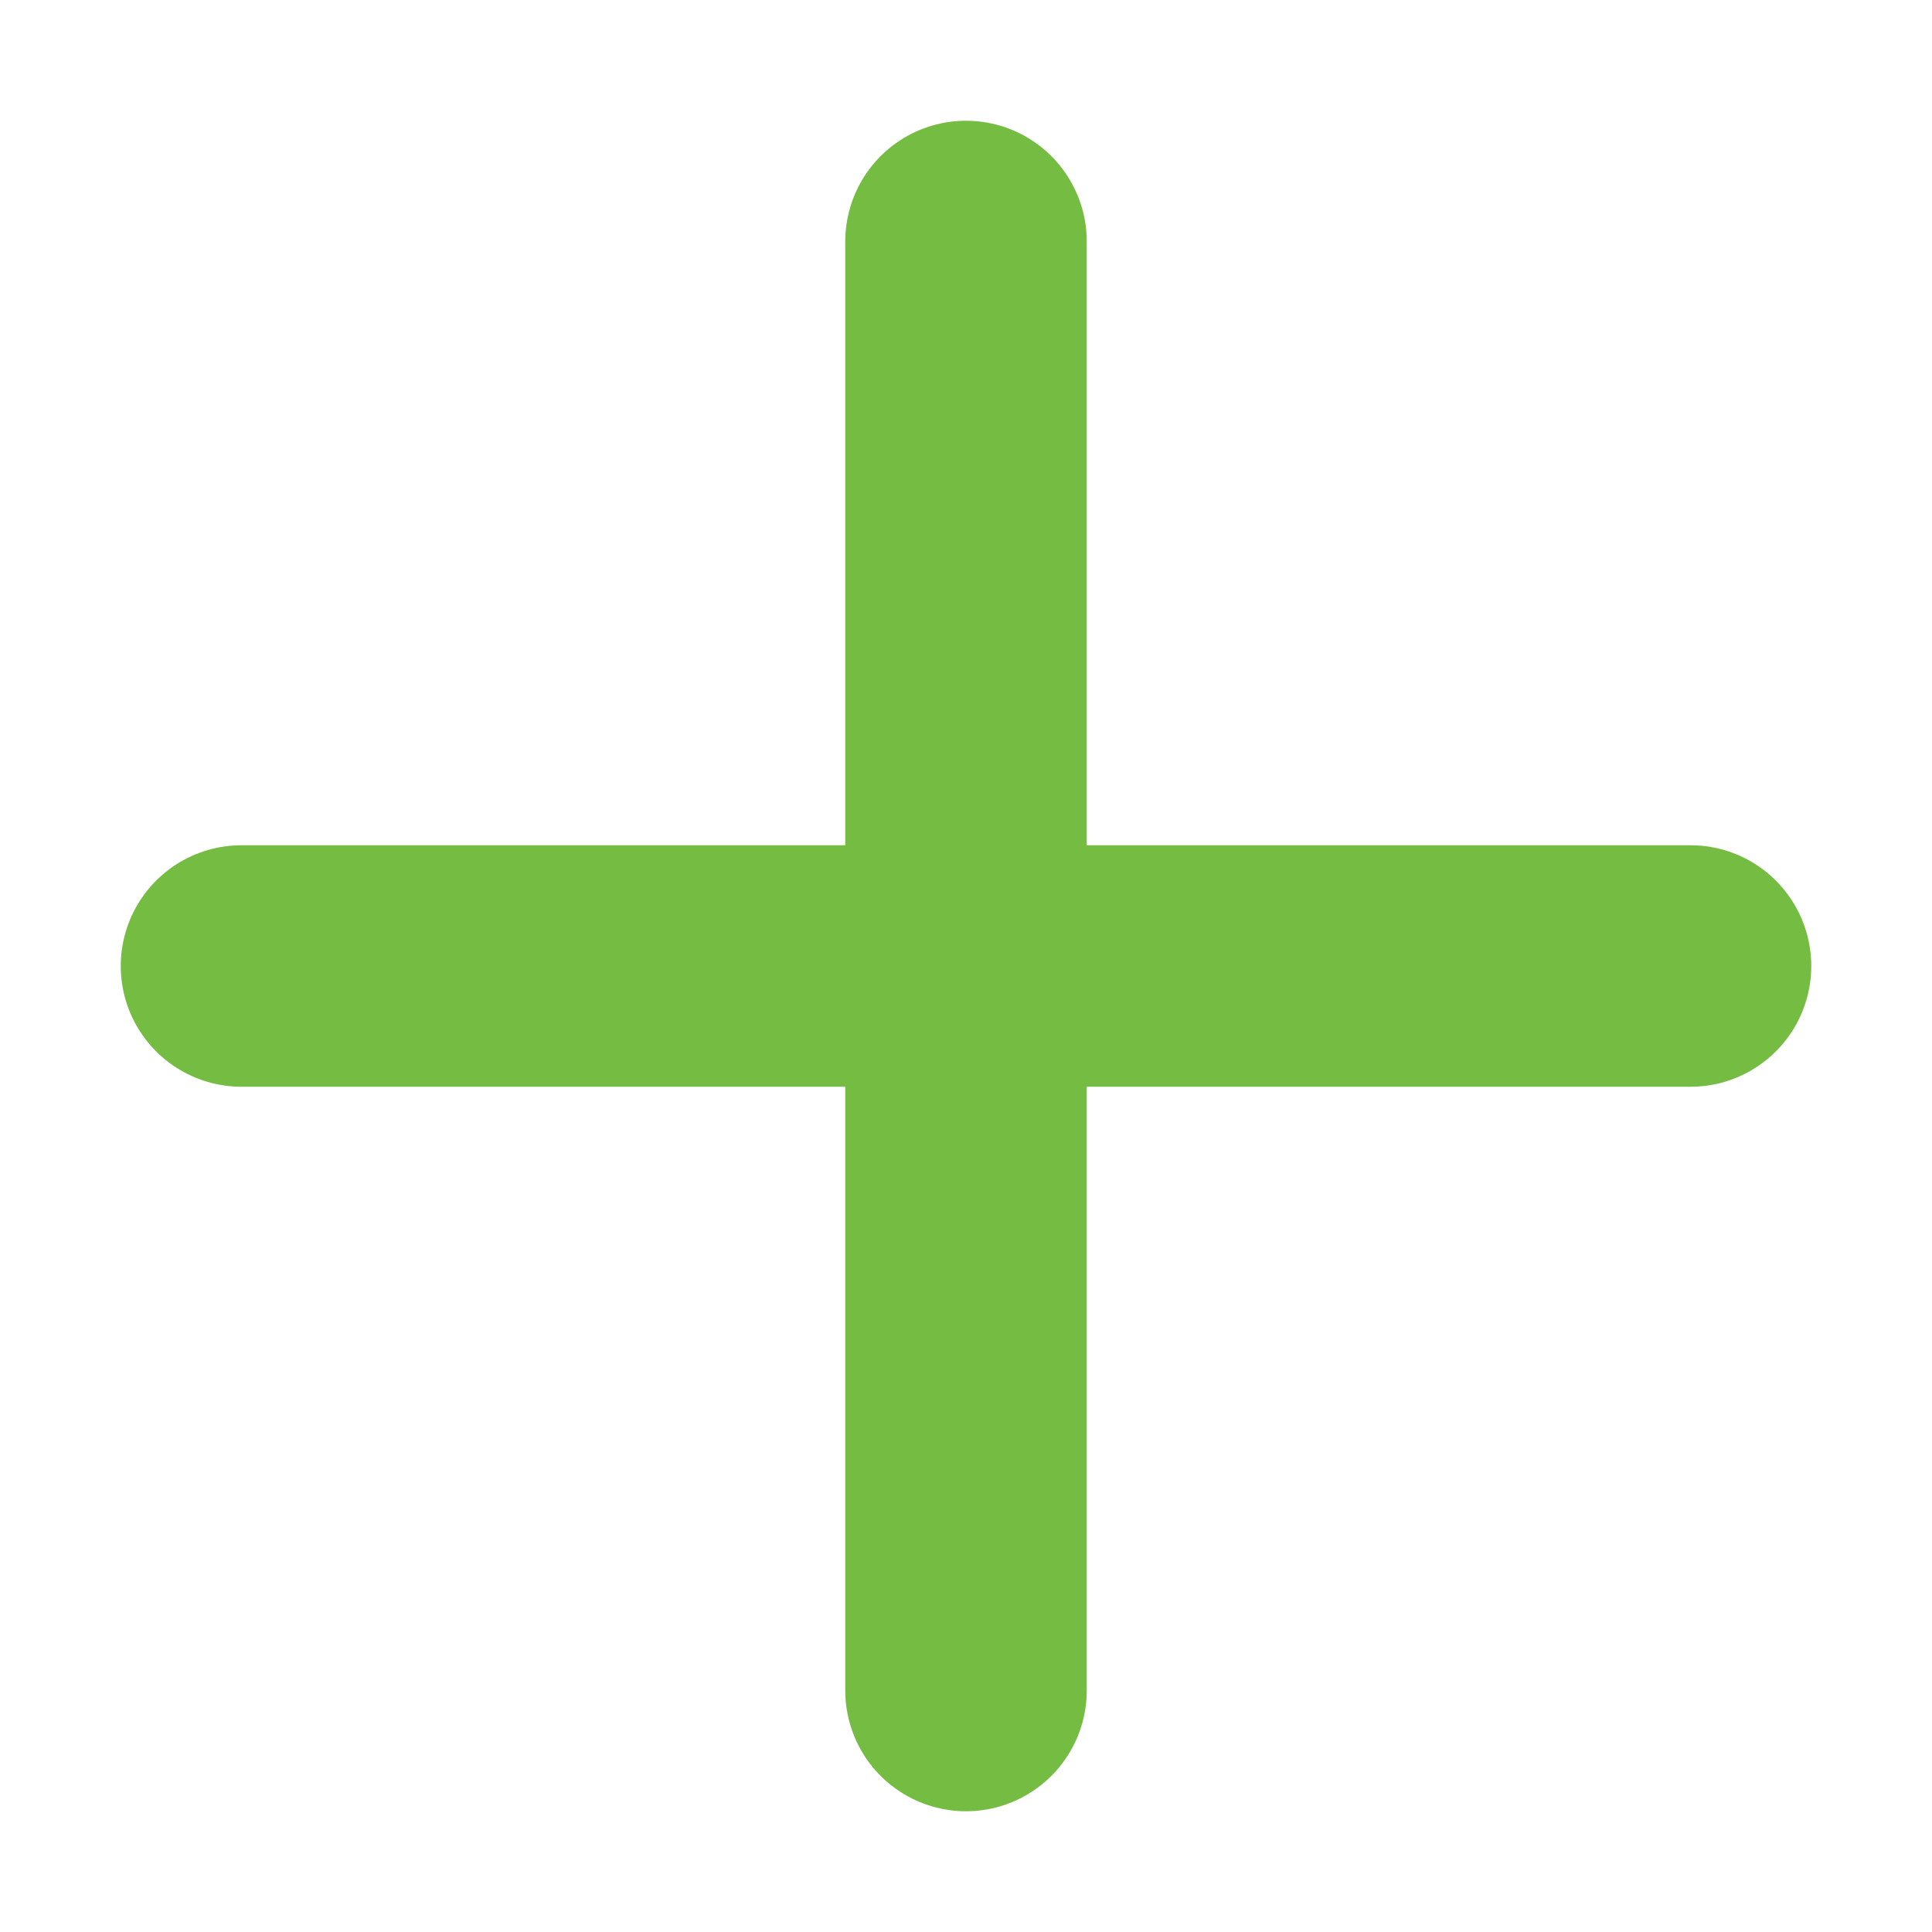
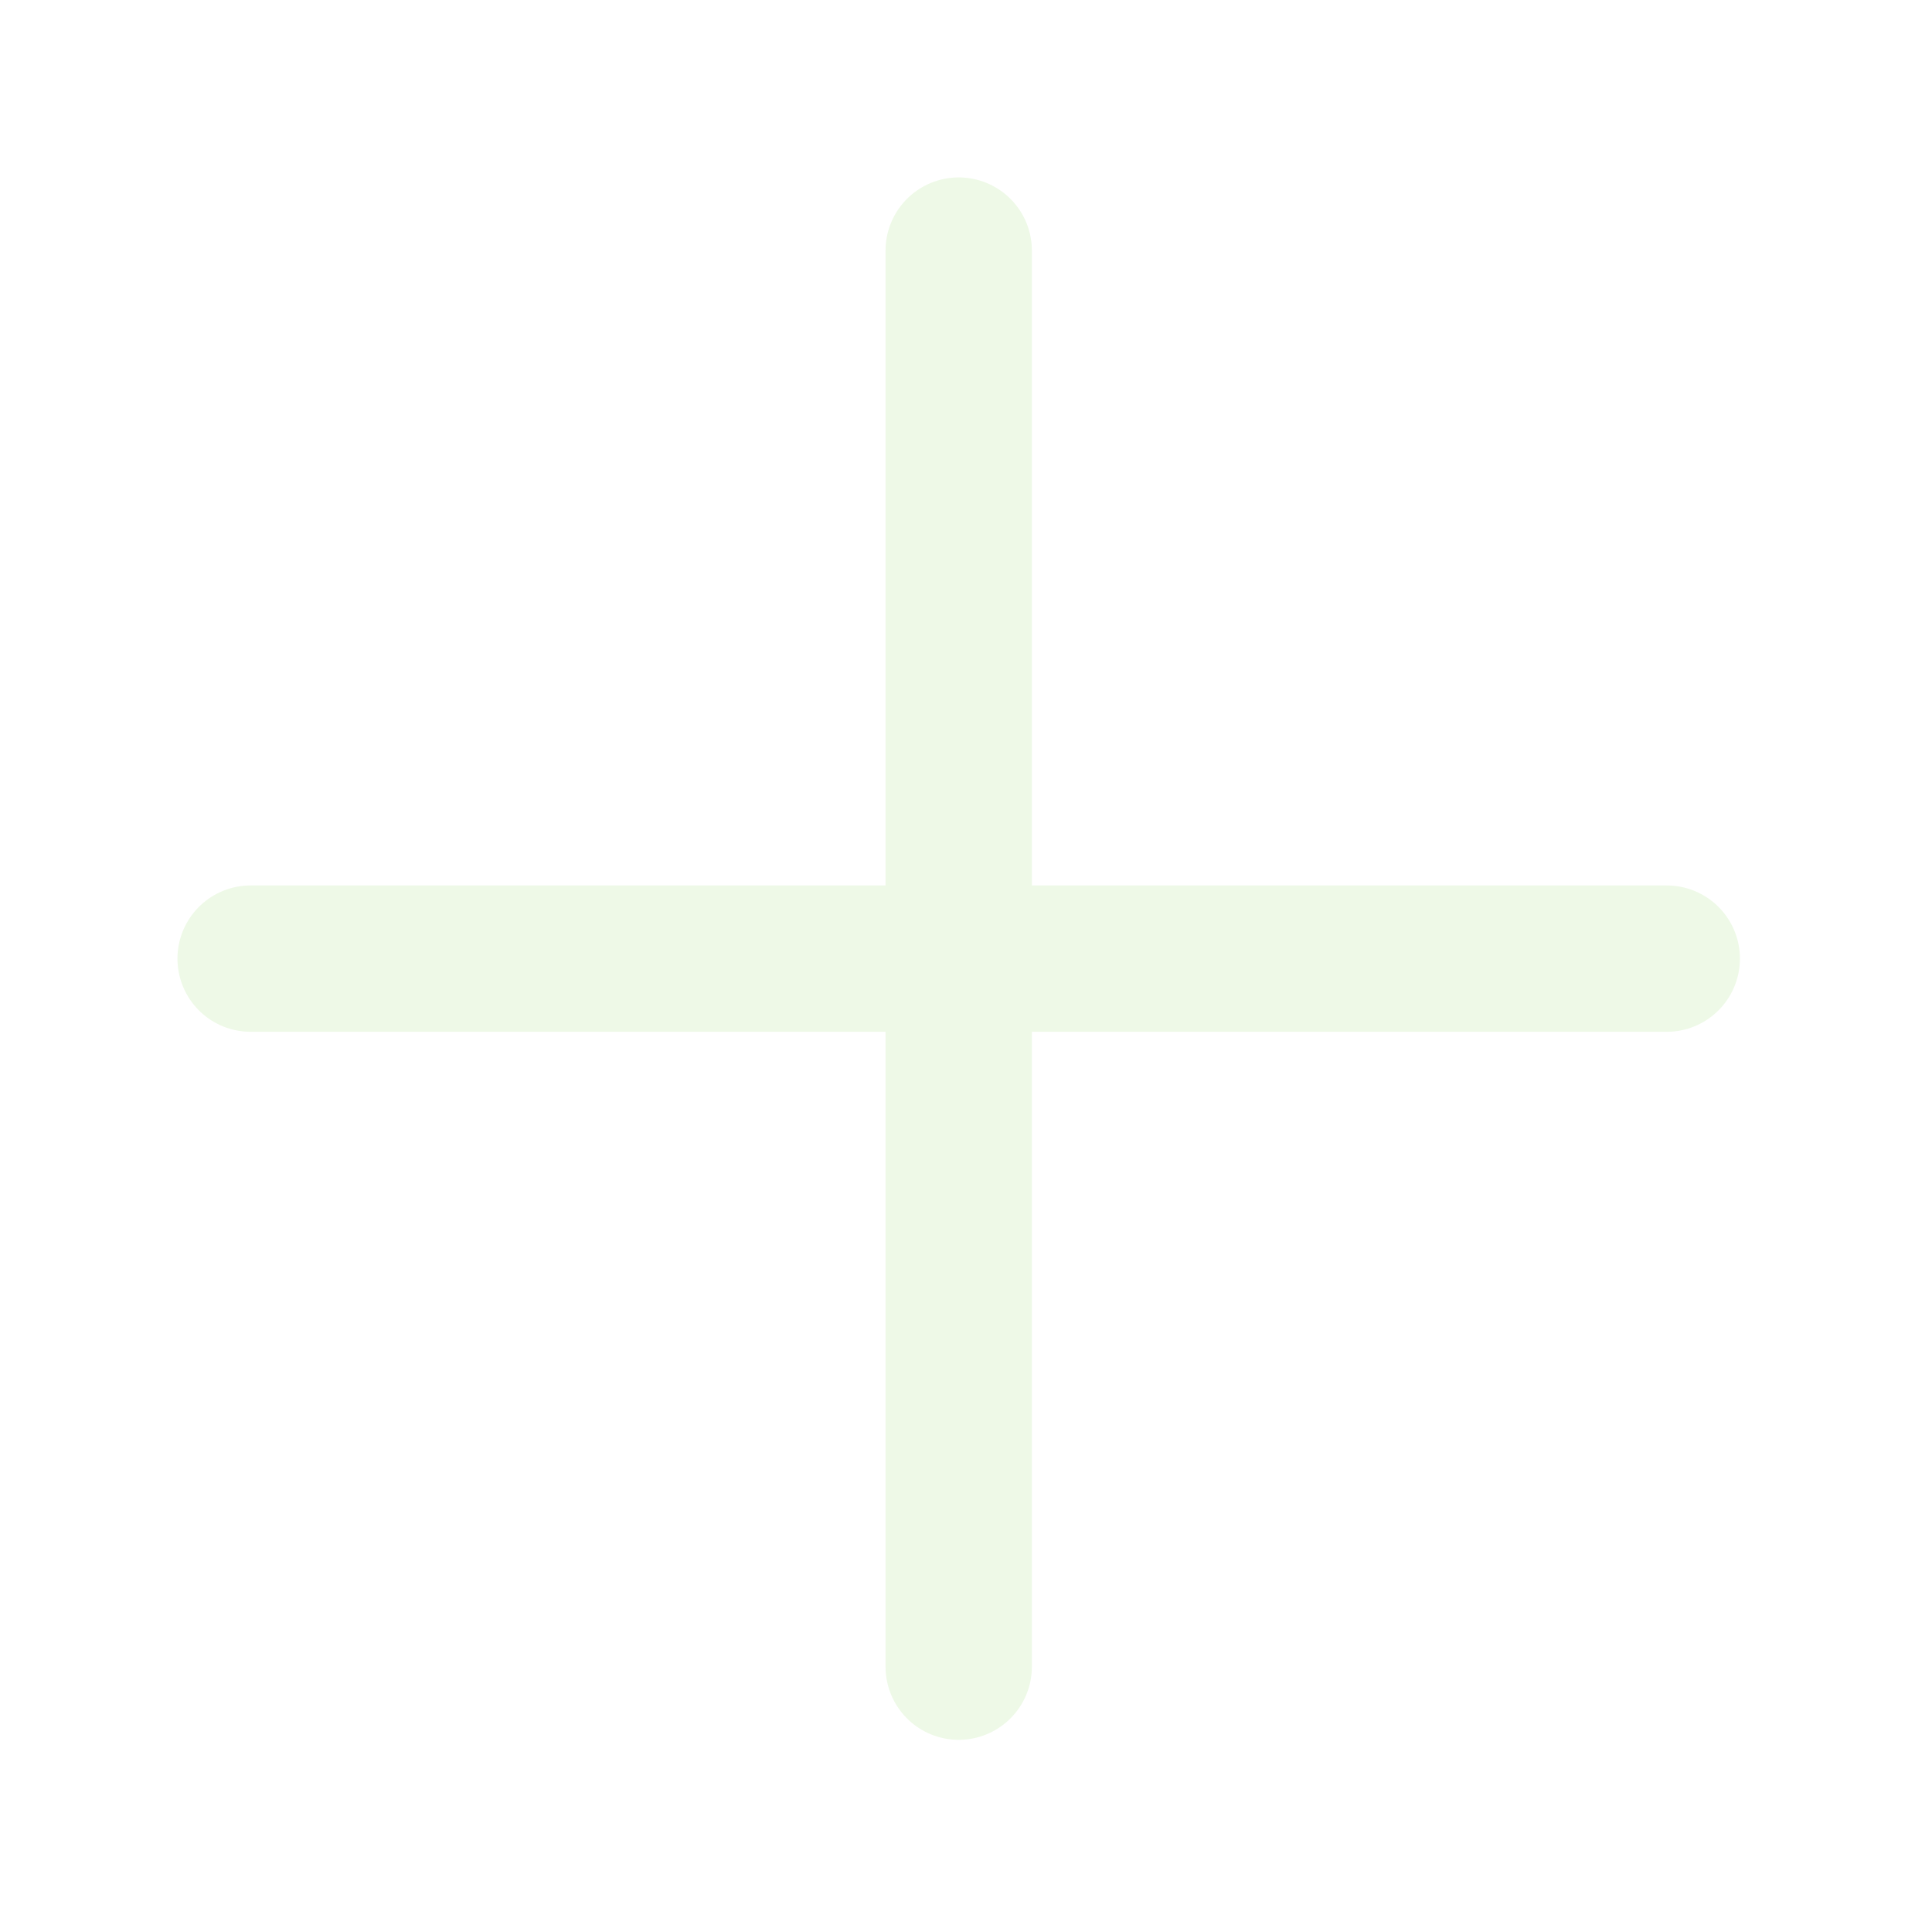
- <svg xmlns="http://www.w3.org/2000/svg" width="40" height="40" viewBox="0 0 40 40" fill="none">
-   <path d="M20 20H5M20 5V20V5ZM20 35V20V35ZM20 20H35H20Z" stroke="#75BC43" stroke-width="5" stroke-linecap="round" stroke-linejoin="round" />
+ <svg xmlns="http://www.w3.org/2000/svg" width="44" height="44" viewBox="0 0 44 44" fill="none">
+   <path d="M21.834 21.832H5.708M21.834 5.707V21.832V5.707ZM21.834 37.957V21.832V37.957ZM21.834 21.832H37.959H21.834Z" stroke="#EEF9E7" stroke-width="3.333" stroke-linecap="round" stroke-linejoin="round" />
</svg>
